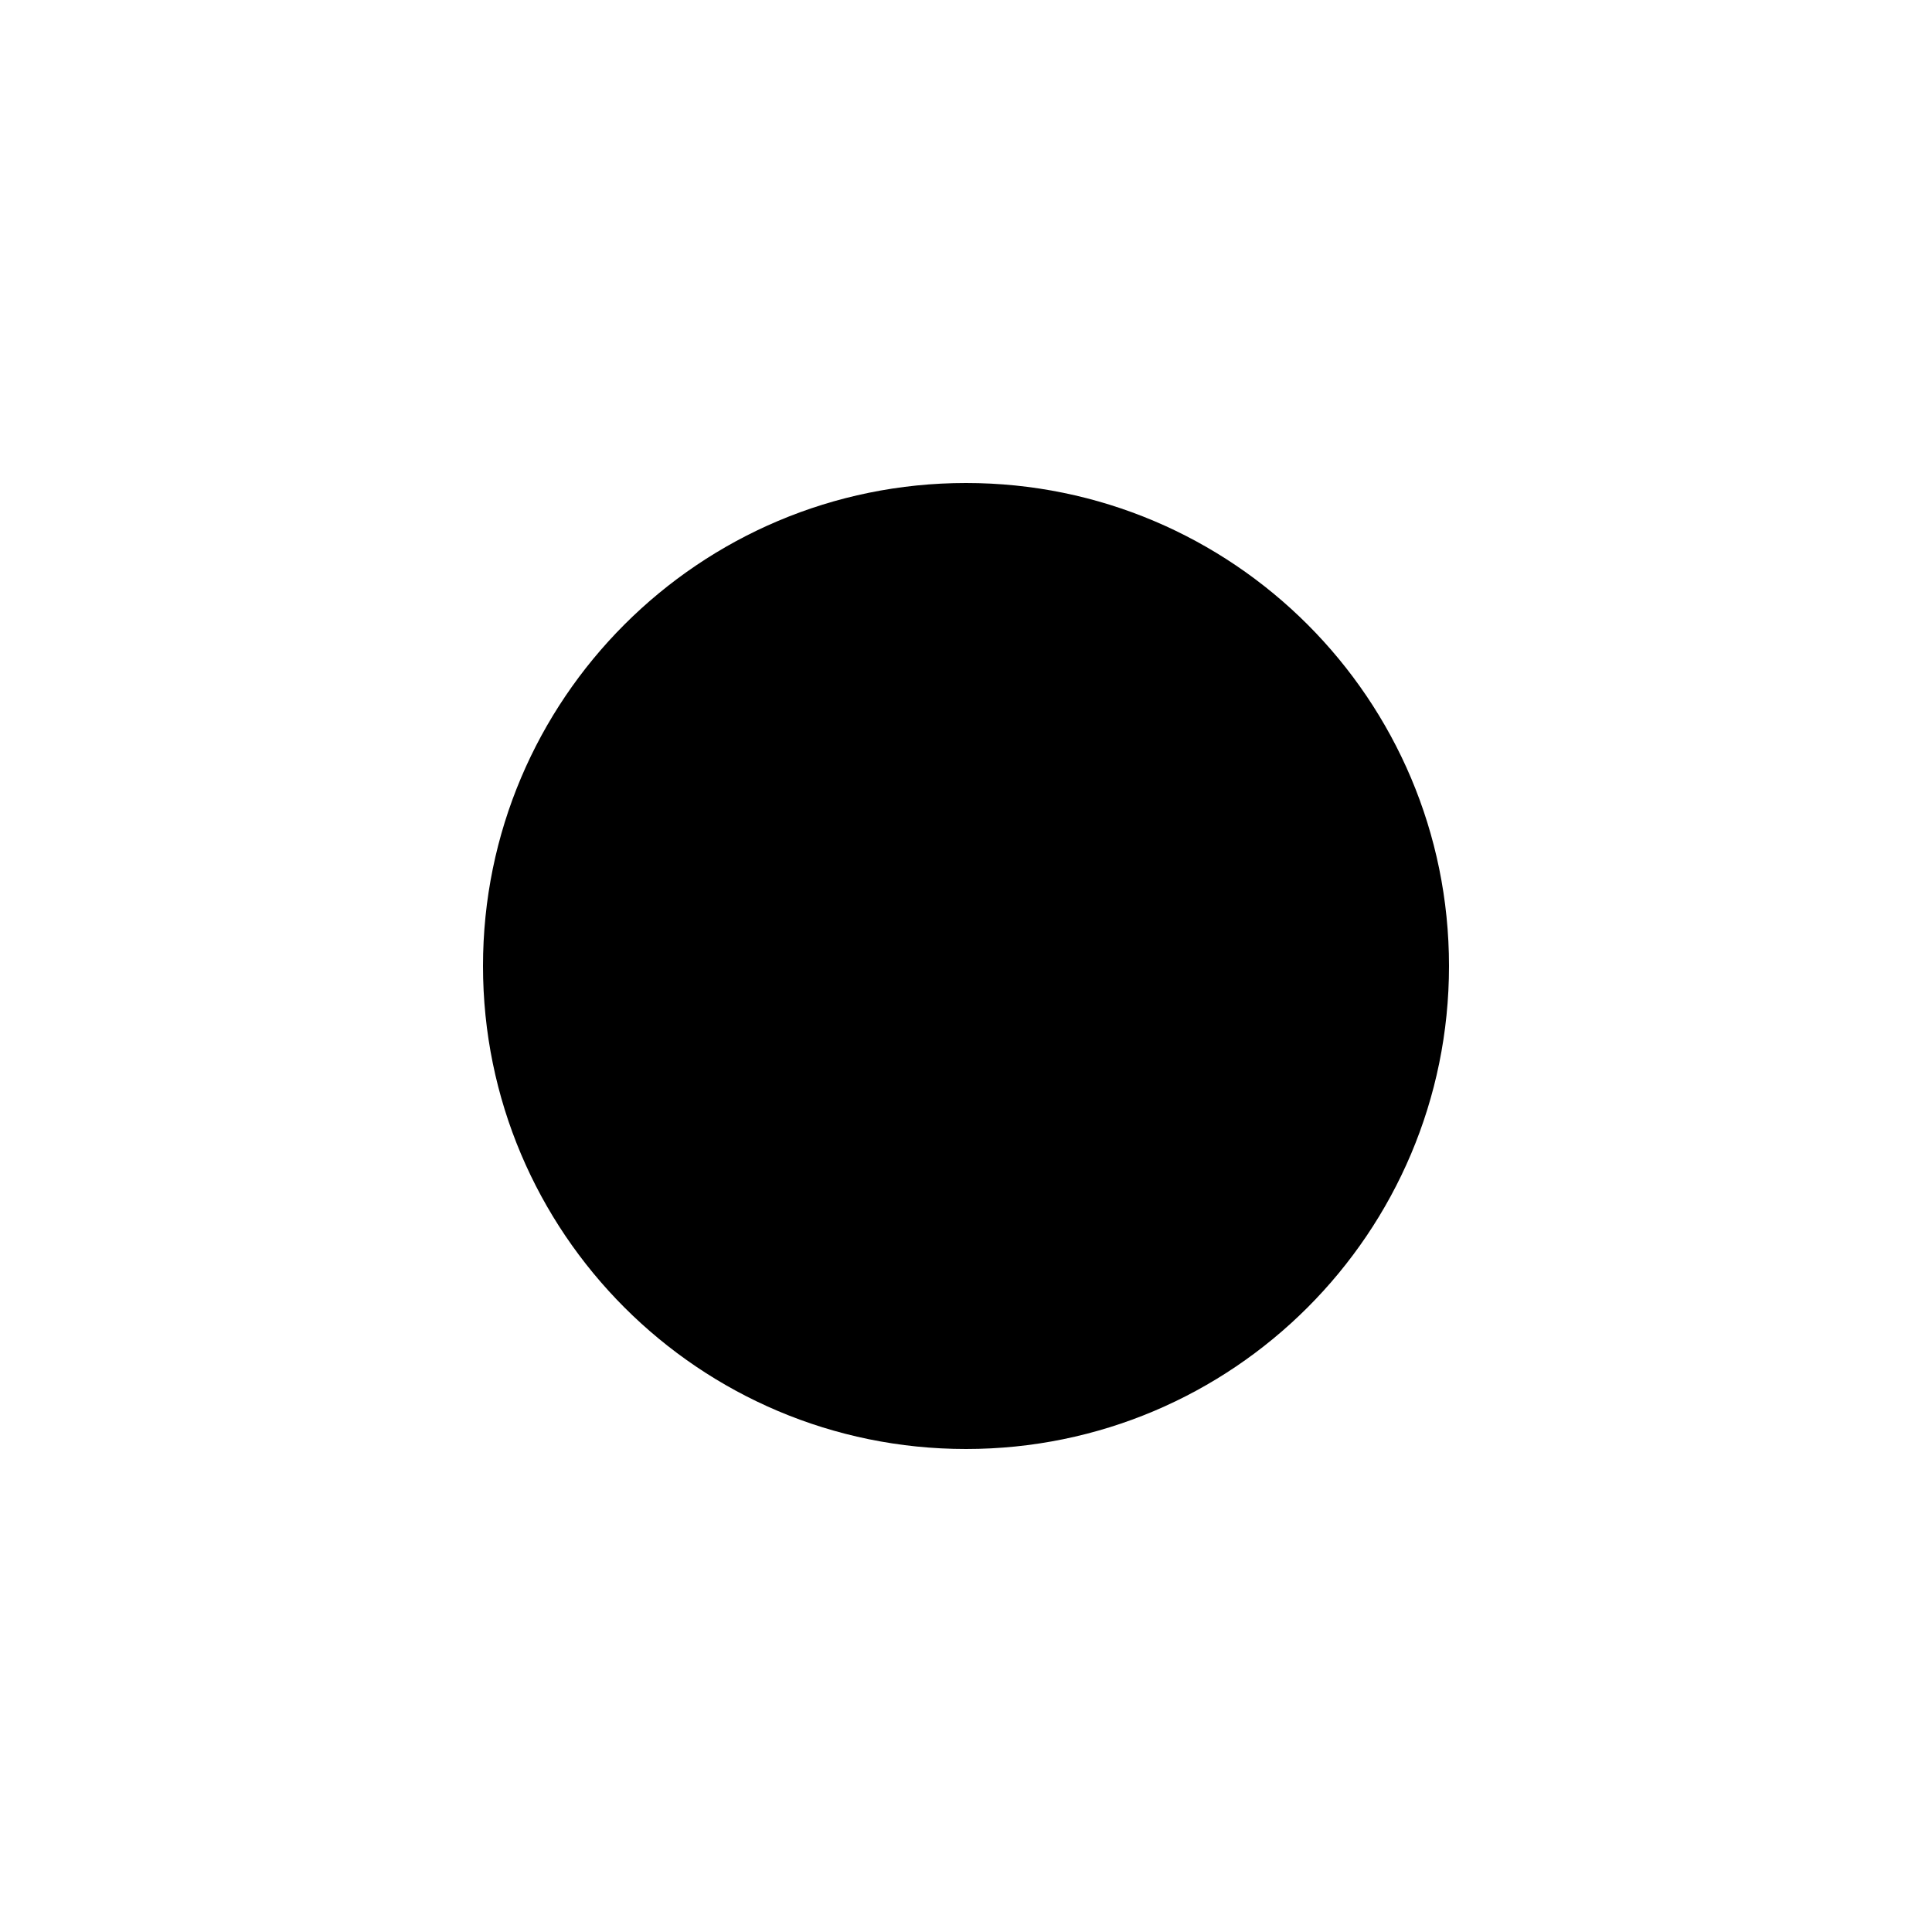
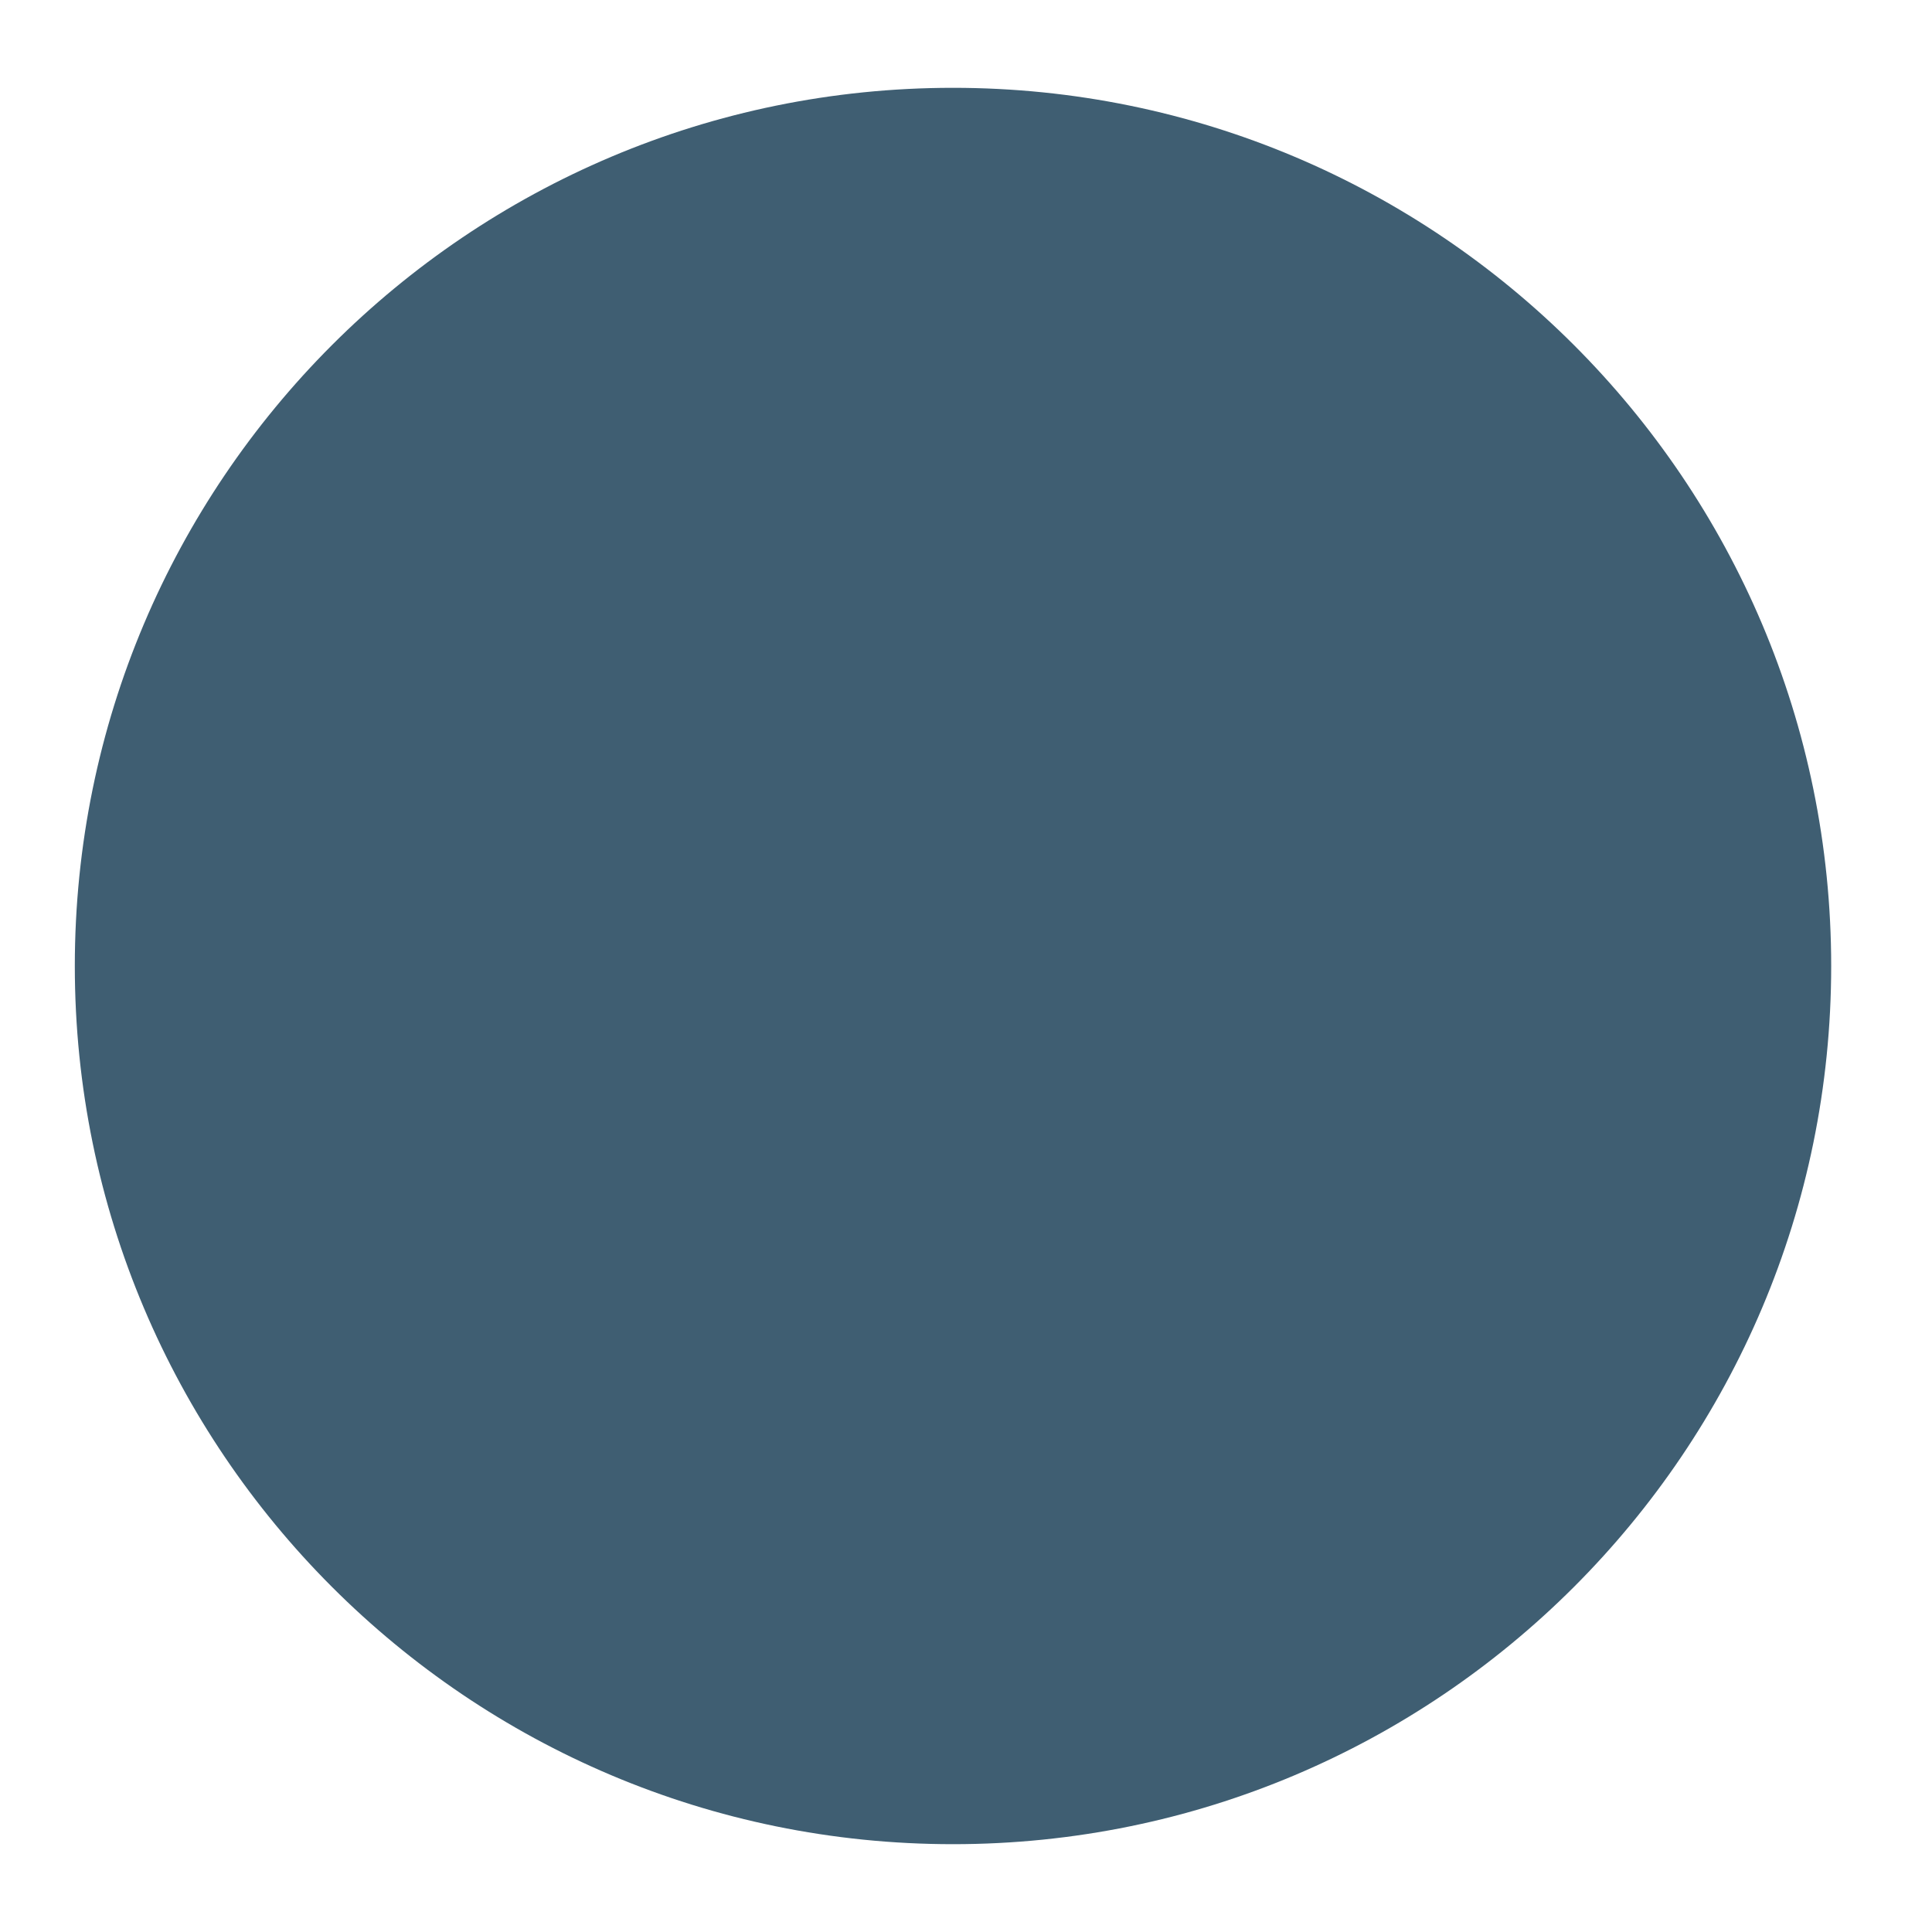
- <svg xmlns="http://www.w3.org/2000/svg" width="20" height="20" viewBox="0 0 20 20" fill="none">
-   <path d="M5 10C5 7.239 7.239 5 10 5C12.761 5 15 7.239 15 10C15 12.761 12.761 15 10 15C7.239 15 5 12.761 5 10Z" fill="black" />
+ <svg xmlns="http://www.w3.org/2000/svg" width="11" height="11" viewBox="0 0 11 11" fill="none">
+   <path d="M0.426 5.5C0.426 2.739 2.664 0.5 5.426 0.5C8.187 0.5 10.426 2.739 10.426 5.5C10.426 8.261 8.187 10.5 5.426 10.5C2.664 10.5 0.426 8.261 0.426 5.5Z" fill="#3F5E72" />
</svg>
